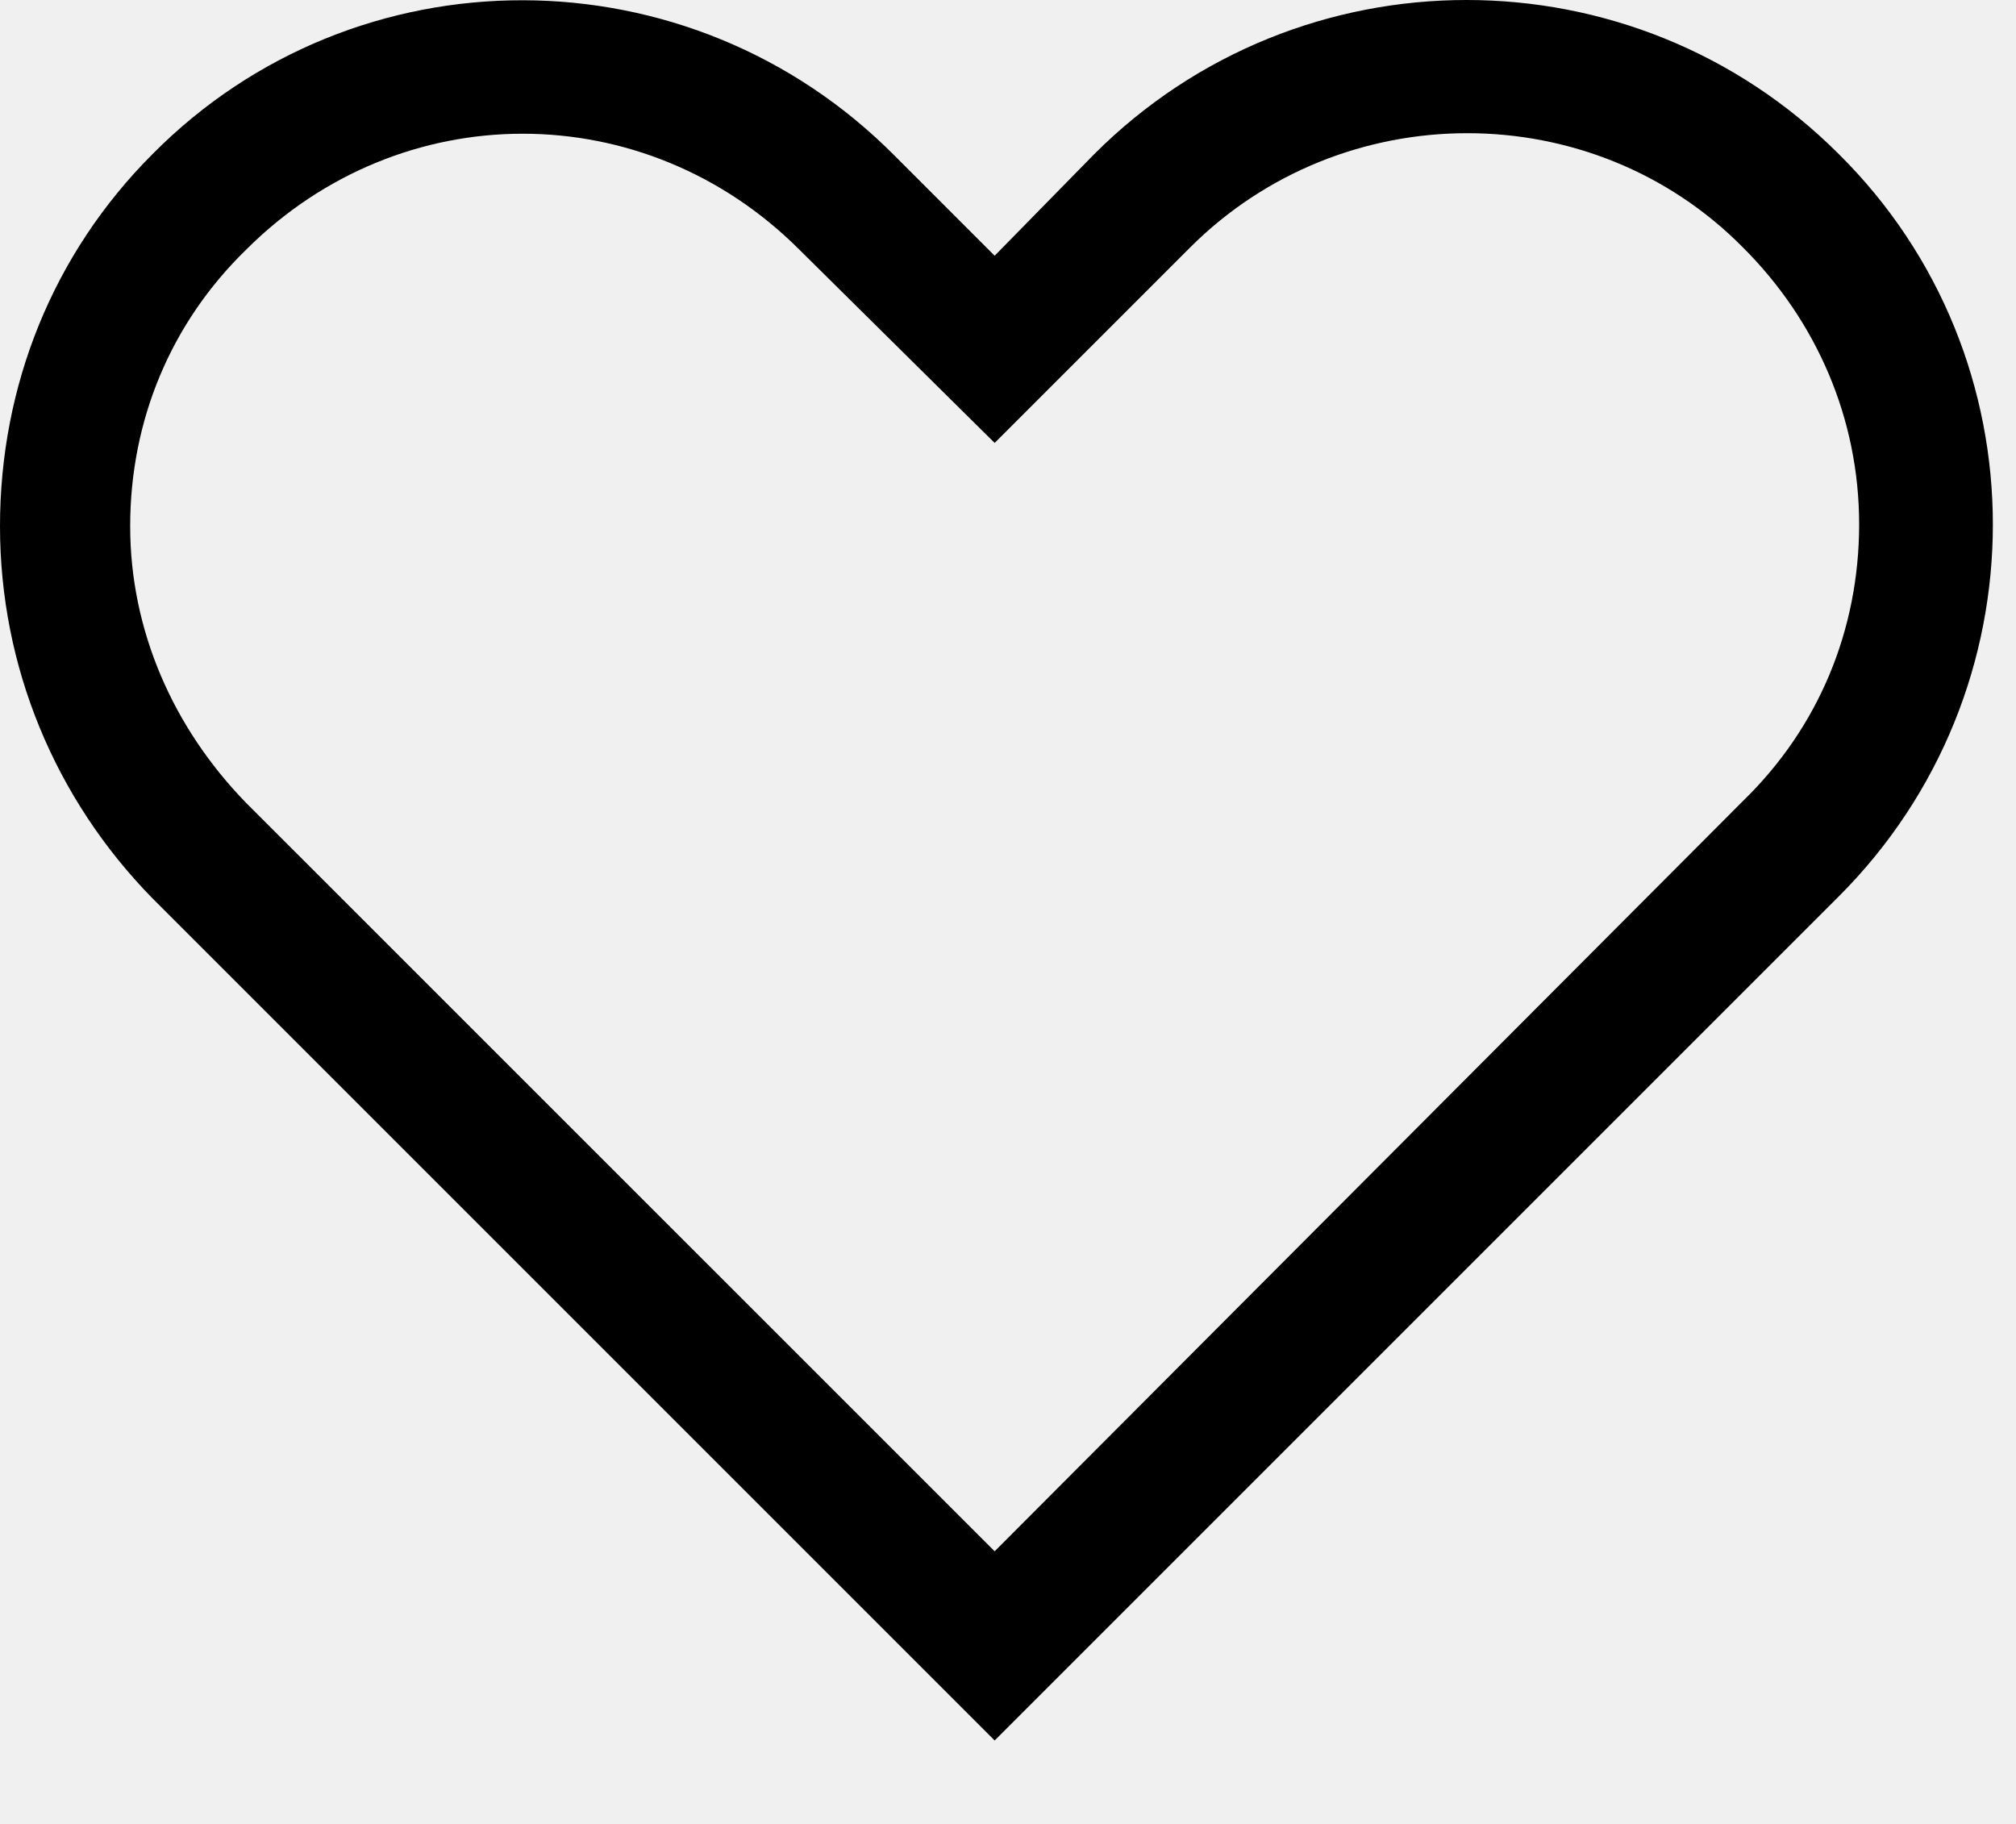
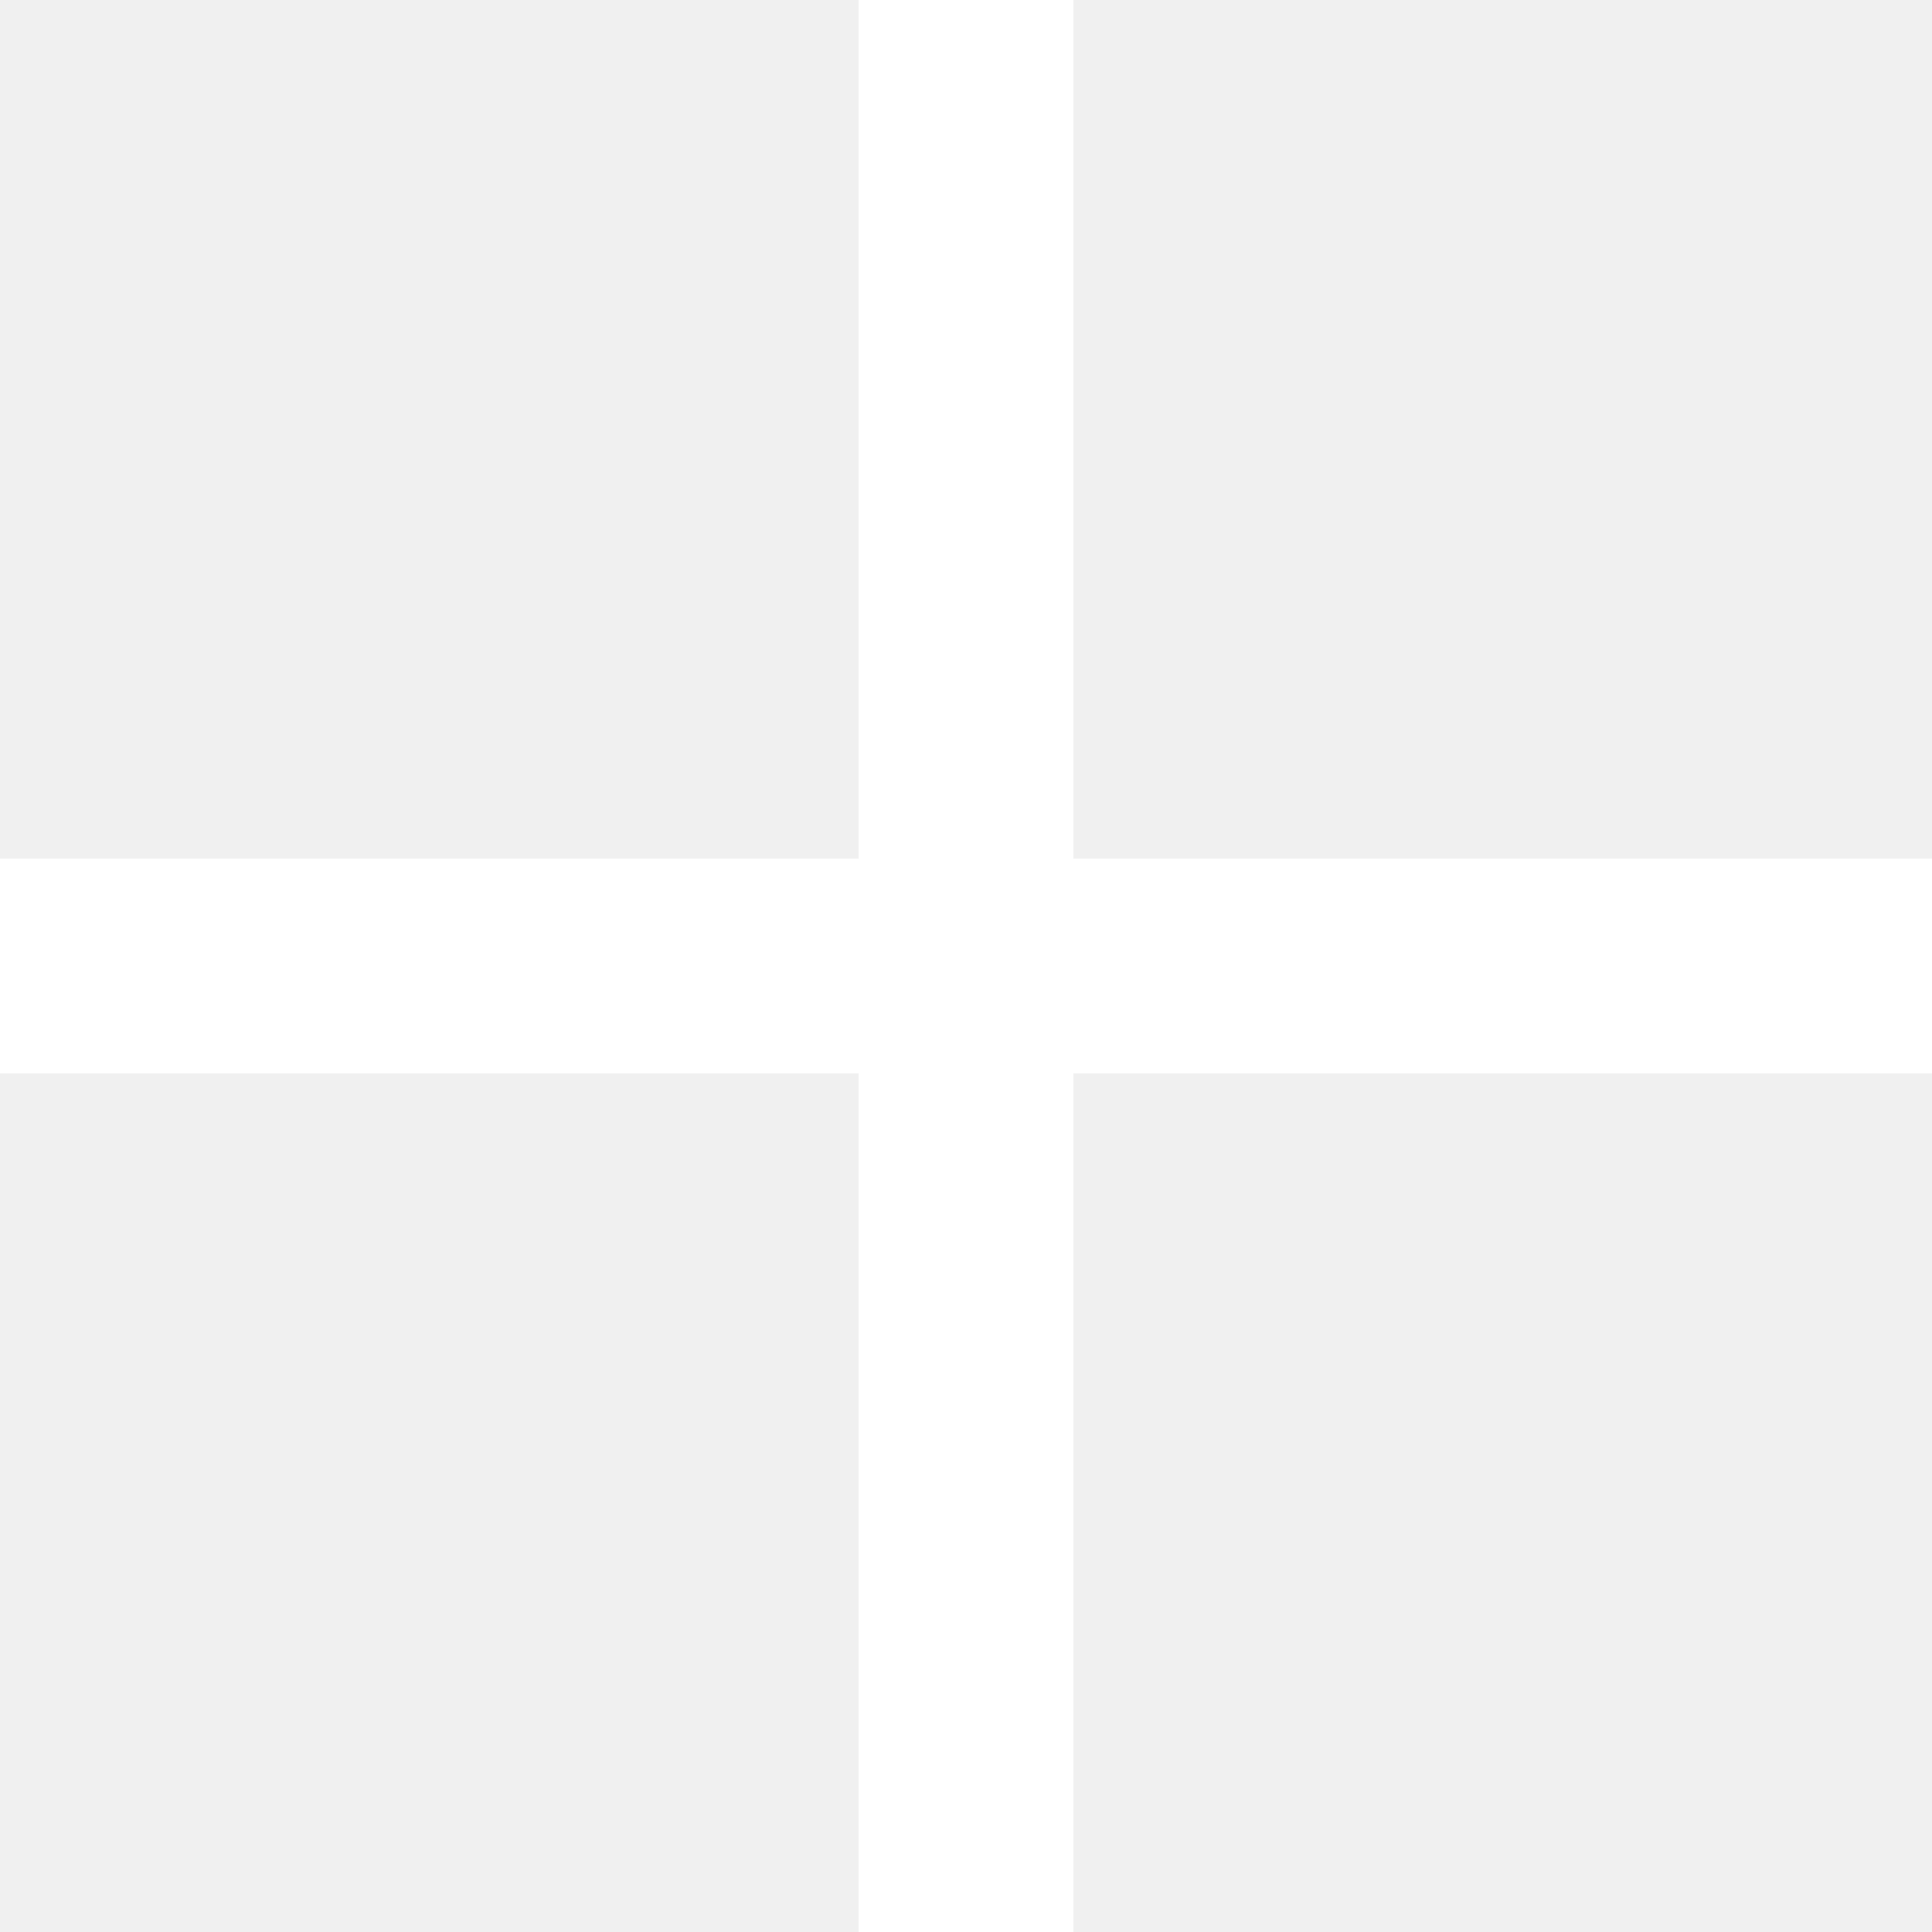
- <svg xmlns="http://www.w3.org/2000/svg" width="21" height="19" viewBox="0 0 21 19" fill="none">
-   <path d="M19.154 9.338C21.294 7.198 21.294 3.724 19.154 1.605C17.014 -0.535 13.539 -0.535 11.399 1.605L10.361 2.664L9.323 1.626C7.183 -0.535 3.708 -0.535 1.589 1.605C0.551 2.643 0 4.02 0 5.482C0 6.944 0.572 8.321 1.589 9.359L10.361 18.131L19.154 9.338ZM1.356 5.482C1.356 4.38 1.78 3.363 2.564 2.601C3.369 1.796 4.407 1.393 5.445 1.393C6.484 1.393 7.522 1.796 8.327 2.601L10.361 4.614L12.395 2.58C13.984 0.99 16.59 0.99 18.158 2.58C18.921 3.342 19.366 4.359 19.366 5.461C19.366 6.563 18.942 7.58 18.158 8.342L10.361 16.16L2.564 8.364C1.801 7.58 1.356 6.563 1.356 5.482Z" fill="black" />
+ <svg xmlns="http://www.w3.org/2000/svg" width="16" height="16" viewBox="0 0 16 16" fill="none">
+   <path d="M16 7.111H8.889V0H7.111V7.111H0V8.889H7.111V16H8.889V8.889H16V7.111Z" fill="white" />
</svg>
